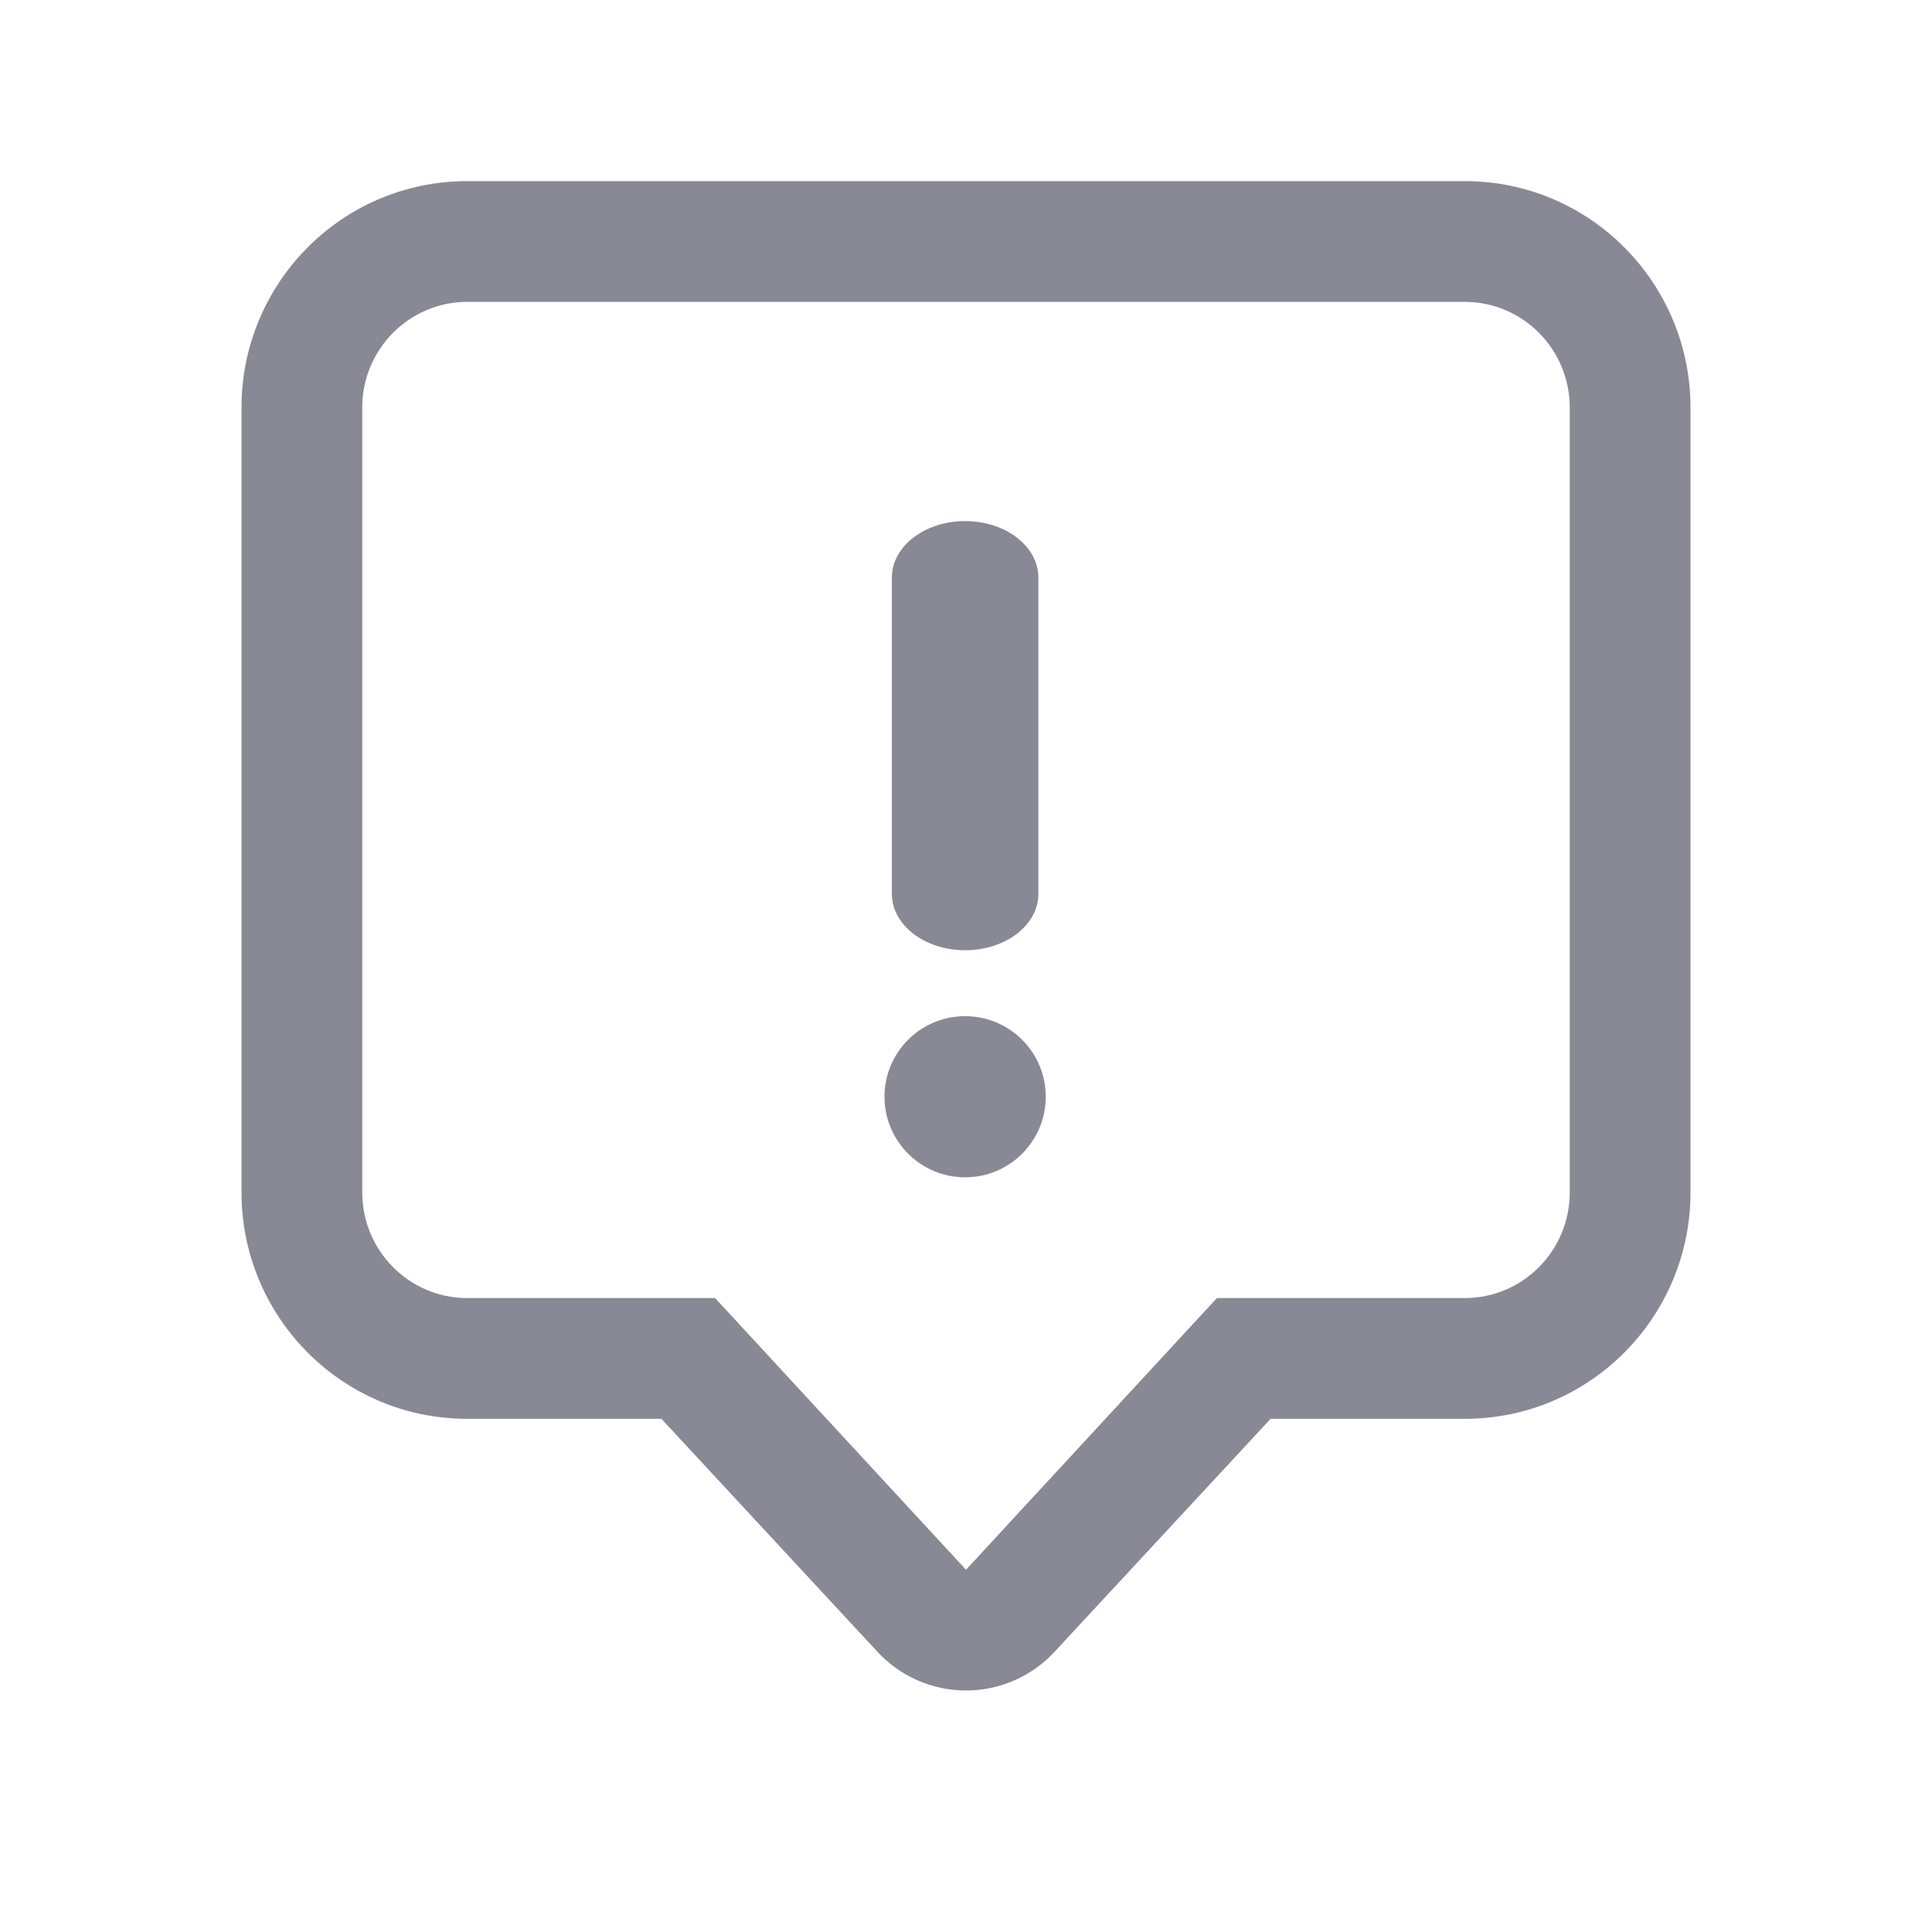
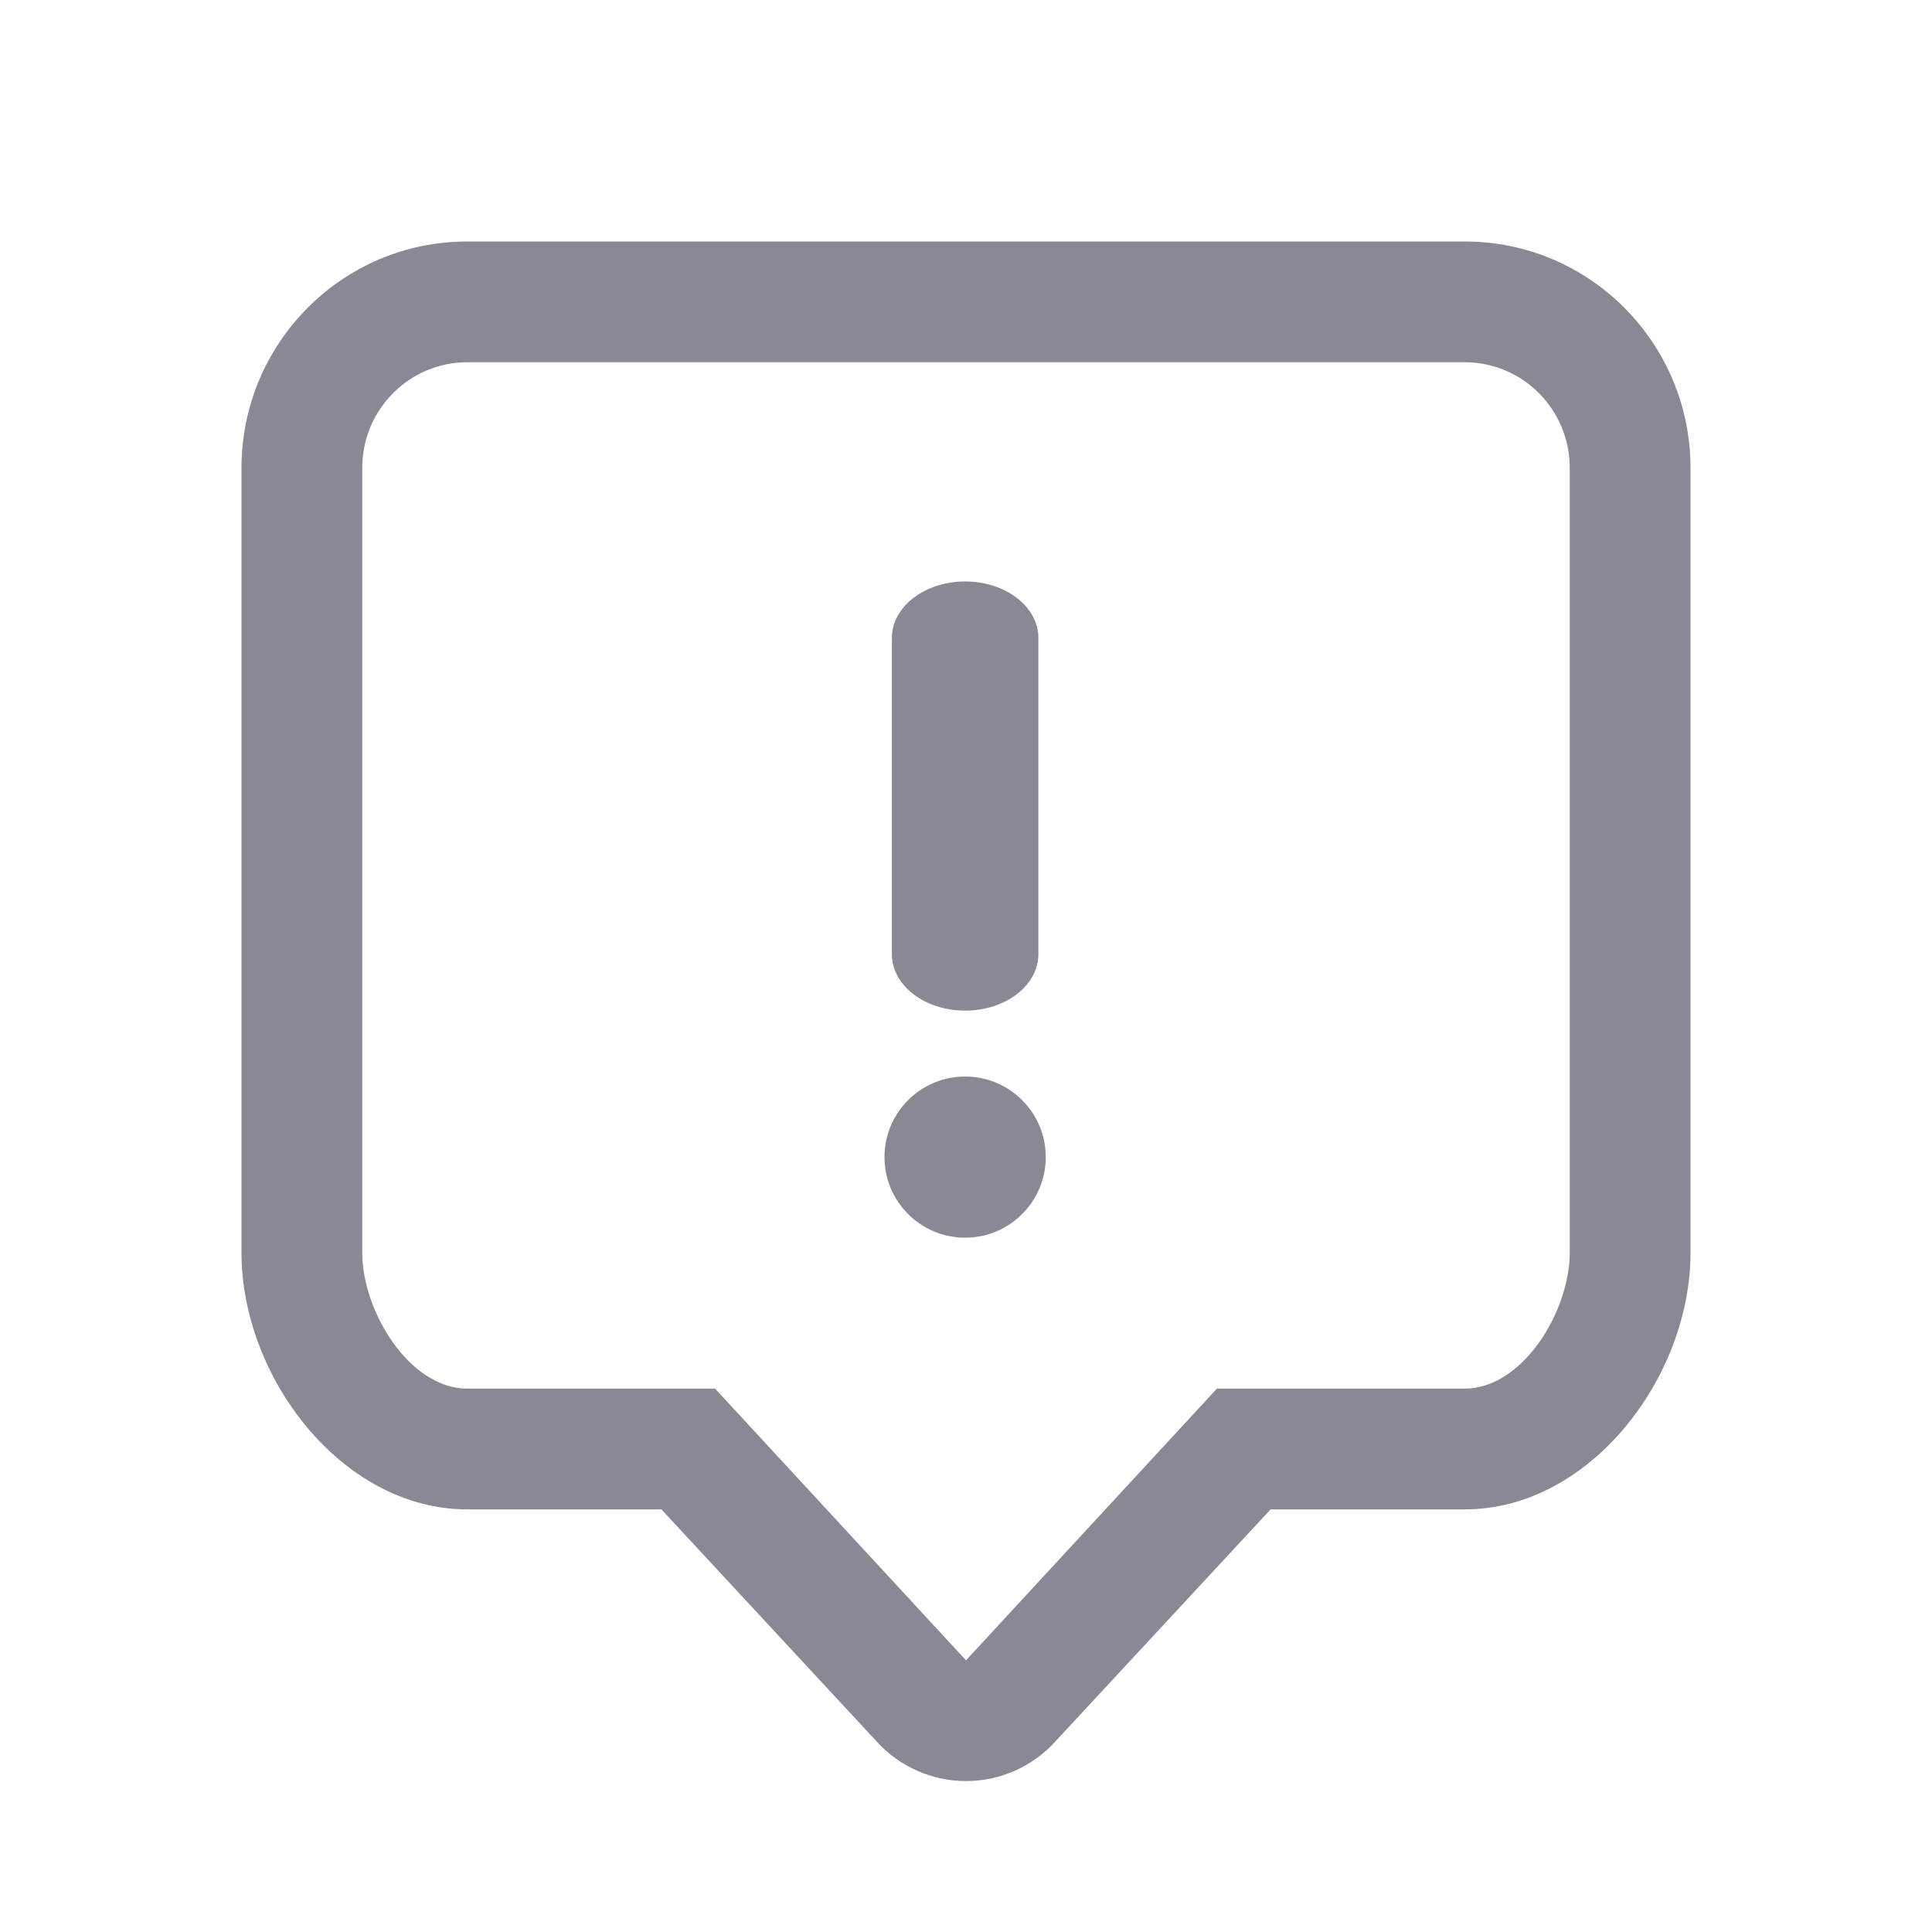
<svg xmlns="http://www.w3.org/2000/svg" width="32" height="32" viewBox="0 0 32 32" fill="none">
-   <path fill-rule="evenodd" clip-rule="evenodd" d="M11.844 21.5H7.739C6.779 21.5 6 20.716 6 19.75V6.75C6 5.784 6.779 5 7.739 5H24.261C25.221 5 26 5.784 26 6.75V19.75C26 20.716 25.221 21.5 24.261 21.5H20.156L16 26L11.844 21.5ZM21.045 23.5H24.261C26.338 23.5 28 21.809 28 19.75V6.75C28 4.691 26.338 3 24.261 3H7.739C5.662 3 4 4.691 4 6.75V19.75C4 21.809 5.662 23.5 7.739 23.5H10.955L14.515 27.339C14.894 27.76 15.434 28 16 28C16.566 28 17.106 27.76 17.485 27.339L21.045 23.5Z" fill="#898995" />
-   <path d="M15.986 8.631C16.656 8.631 17.199 9.05 17.199 9.566V14.804C17.199 15.321 16.656 15.739 15.986 15.739C15.315 15.739 14.772 15.321 14.772 14.804V9.566C14.772 9.05 15.315 8.631 15.986 8.631Z" fill="#898995" />
-   <path d="M17.321 18.165C17.321 18.902 16.723 19.5 15.986 19.5C15.248 19.5 14.65 18.902 14.65 18.165C14.65 17.428 15.248 16.831 15.986 16.831C16.723 16.831 17.321 17.428 17.321 18.165Z" fill="#898995" />
+   <path fill-rule="evenodd" clip-rule="evenodd" d="M11.844 23H7.739C6.779 23 6 21.716 6 20.75V7.75C6 6.784 6.779 6 7.739 6H24.261C25.221 6 26 6.784 26 7.75V20.75C26 21.716 25.221 23 24.261 23H20.156L16 27.5L11.844 23ZM21.045 25H24.261C26.338 25 28 22.809 28 20.75V7.75C28 5.691 26.338 4 24.261 4H7.739C5.662 4 4 5.691 4 7.75V20.75C4 22.809 5.662 25 7.739 25H10.955L14.515 28.839C14.894 29.26 15.434 29.5 16 29.5C16.566 29.5 17.106 29.26 17.485 28.839L21.045 25Z" fill="#898995" />
+   <path d="M15.986 9.631C16.656 9.631 17.199 10.05 17.199 10.566V15.804C17.199 16.321 16.656 16.739 15.986 16.739C15.315 16.739 14.772 16.321 14.772 15.804V10.566C14.772 10.05 15.315 9.631 15.986 9.631Z" fill="#898995" />
+   <path d="M17.321 19.165C17.321 19.902 16.723 20.5 15.986 20.5C15.248 20.5 14.65 19.902 14.65 19.165C14.65 18.428 15.248 17.831 15.986 17.831C16.723 17.831 17.321 18.428 17.321 19.165Z" fill="#898995" />
</svg>
